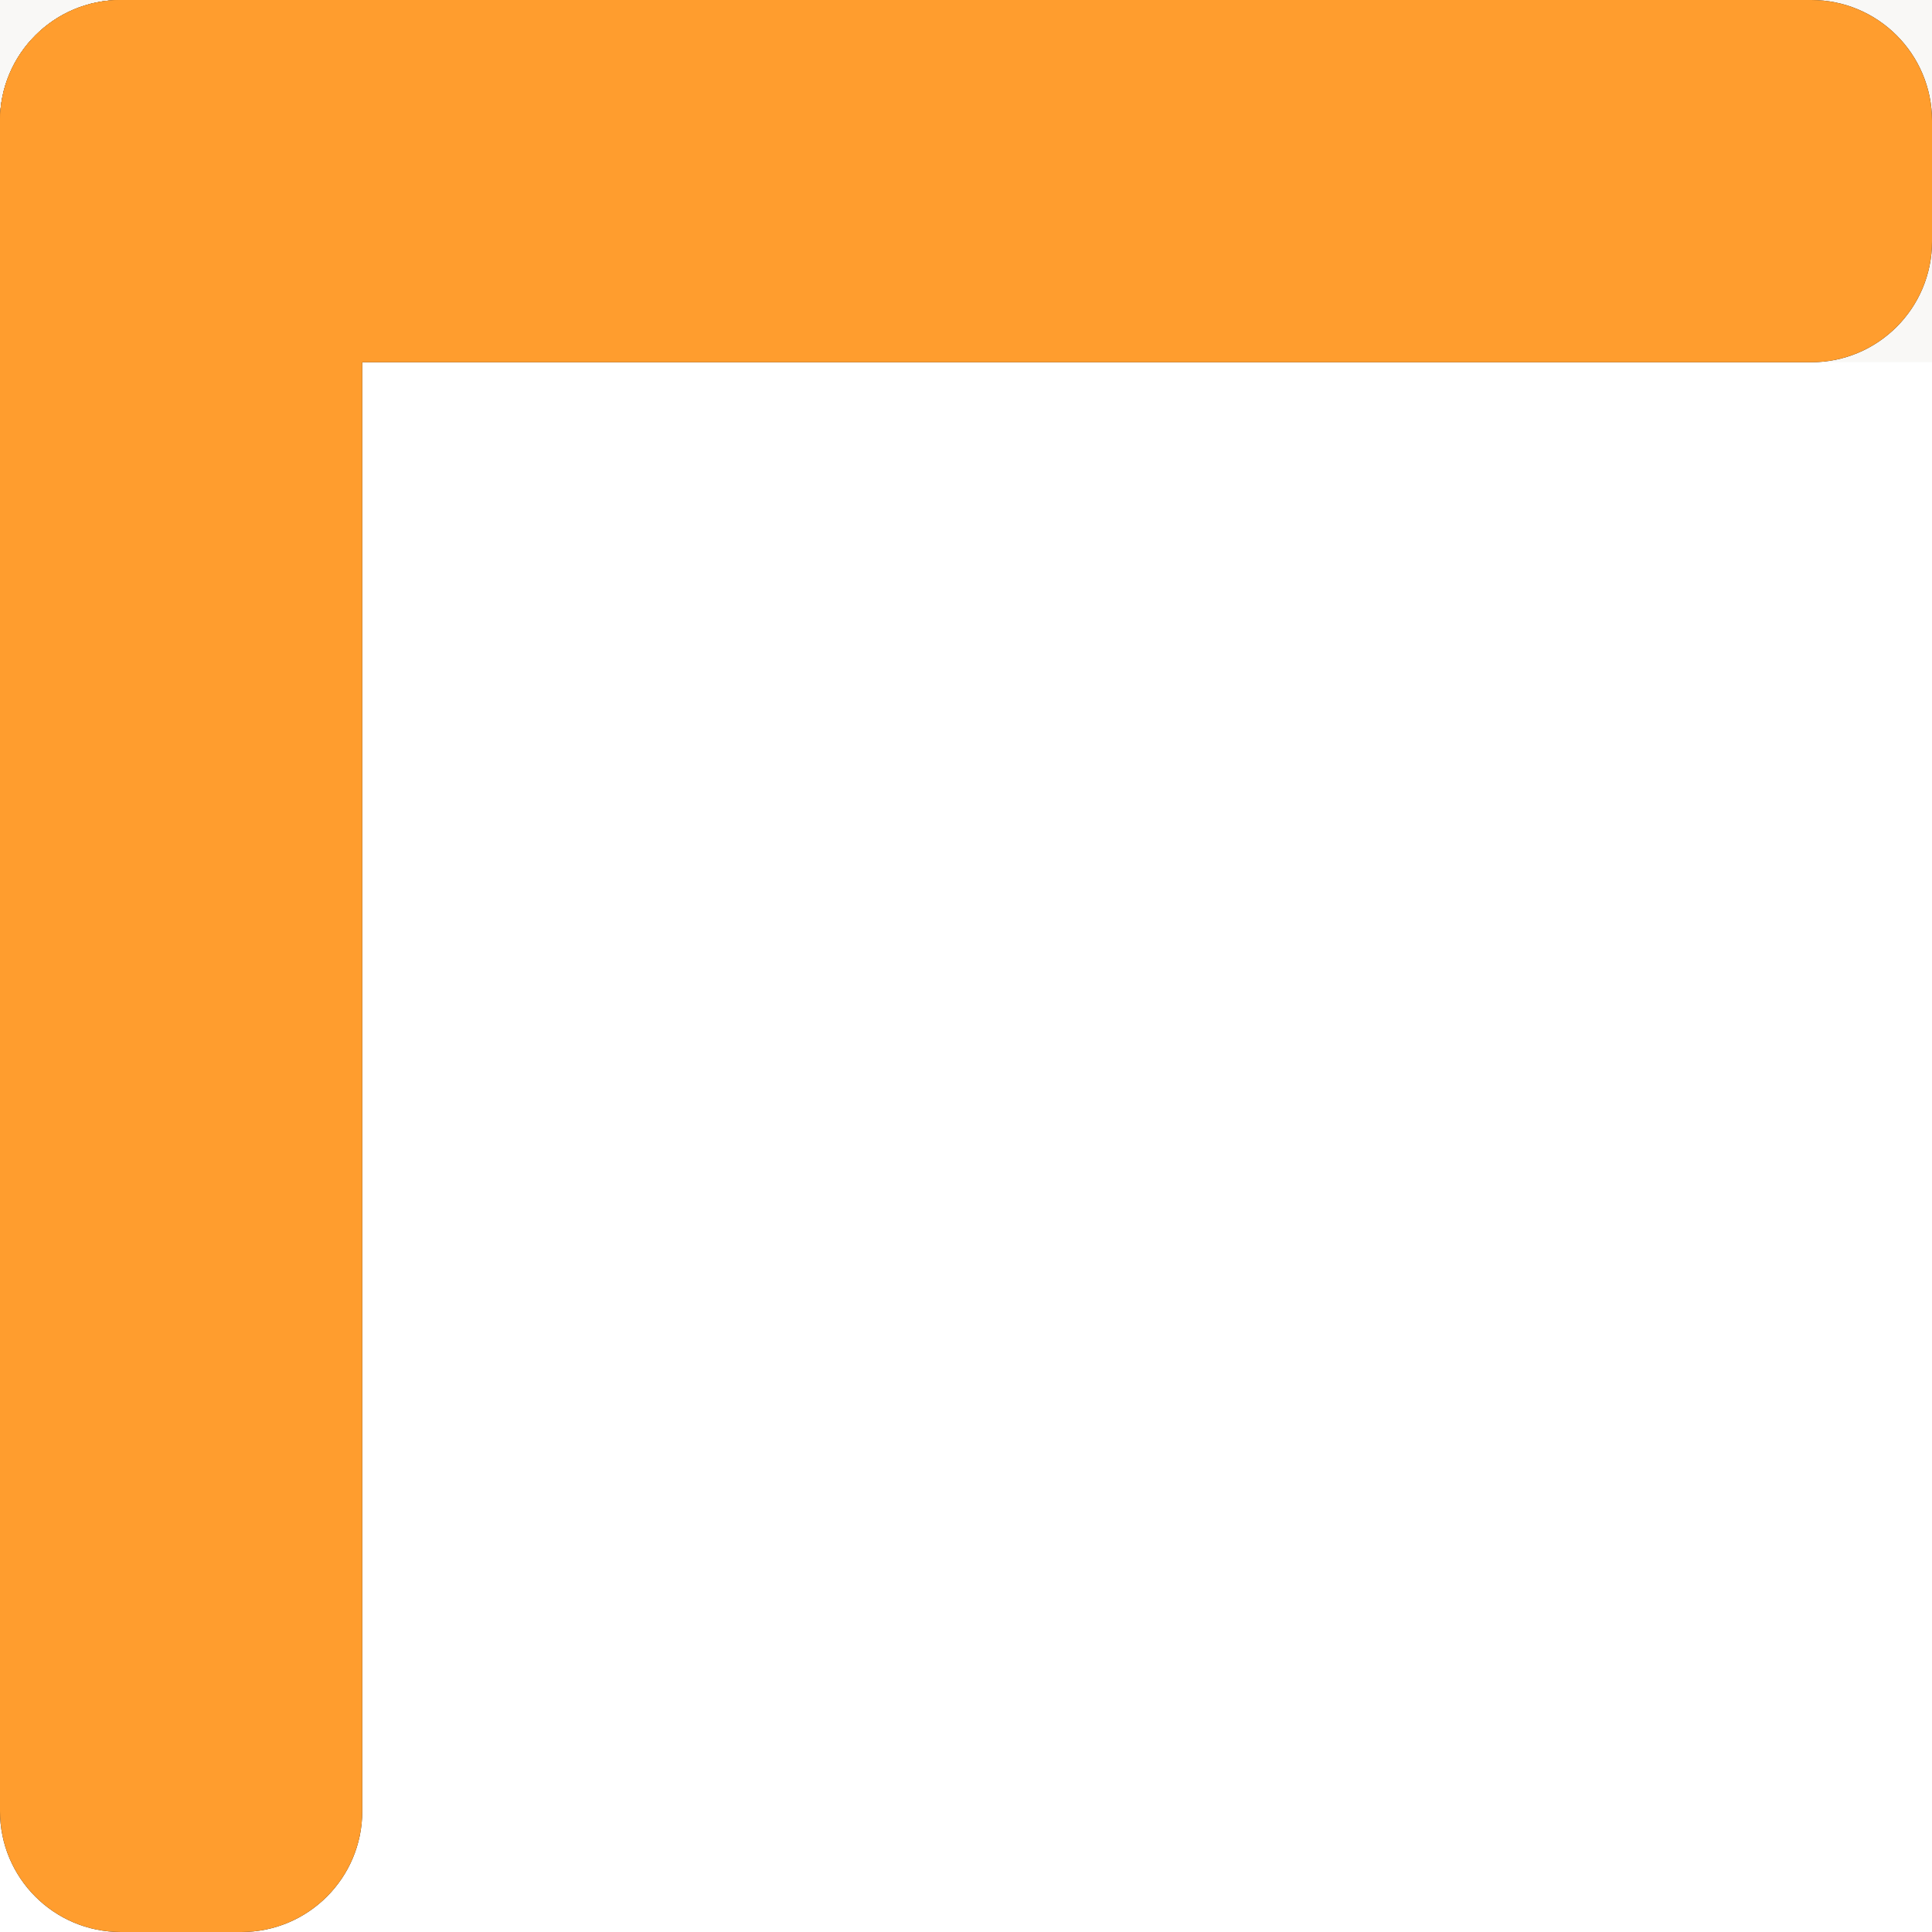
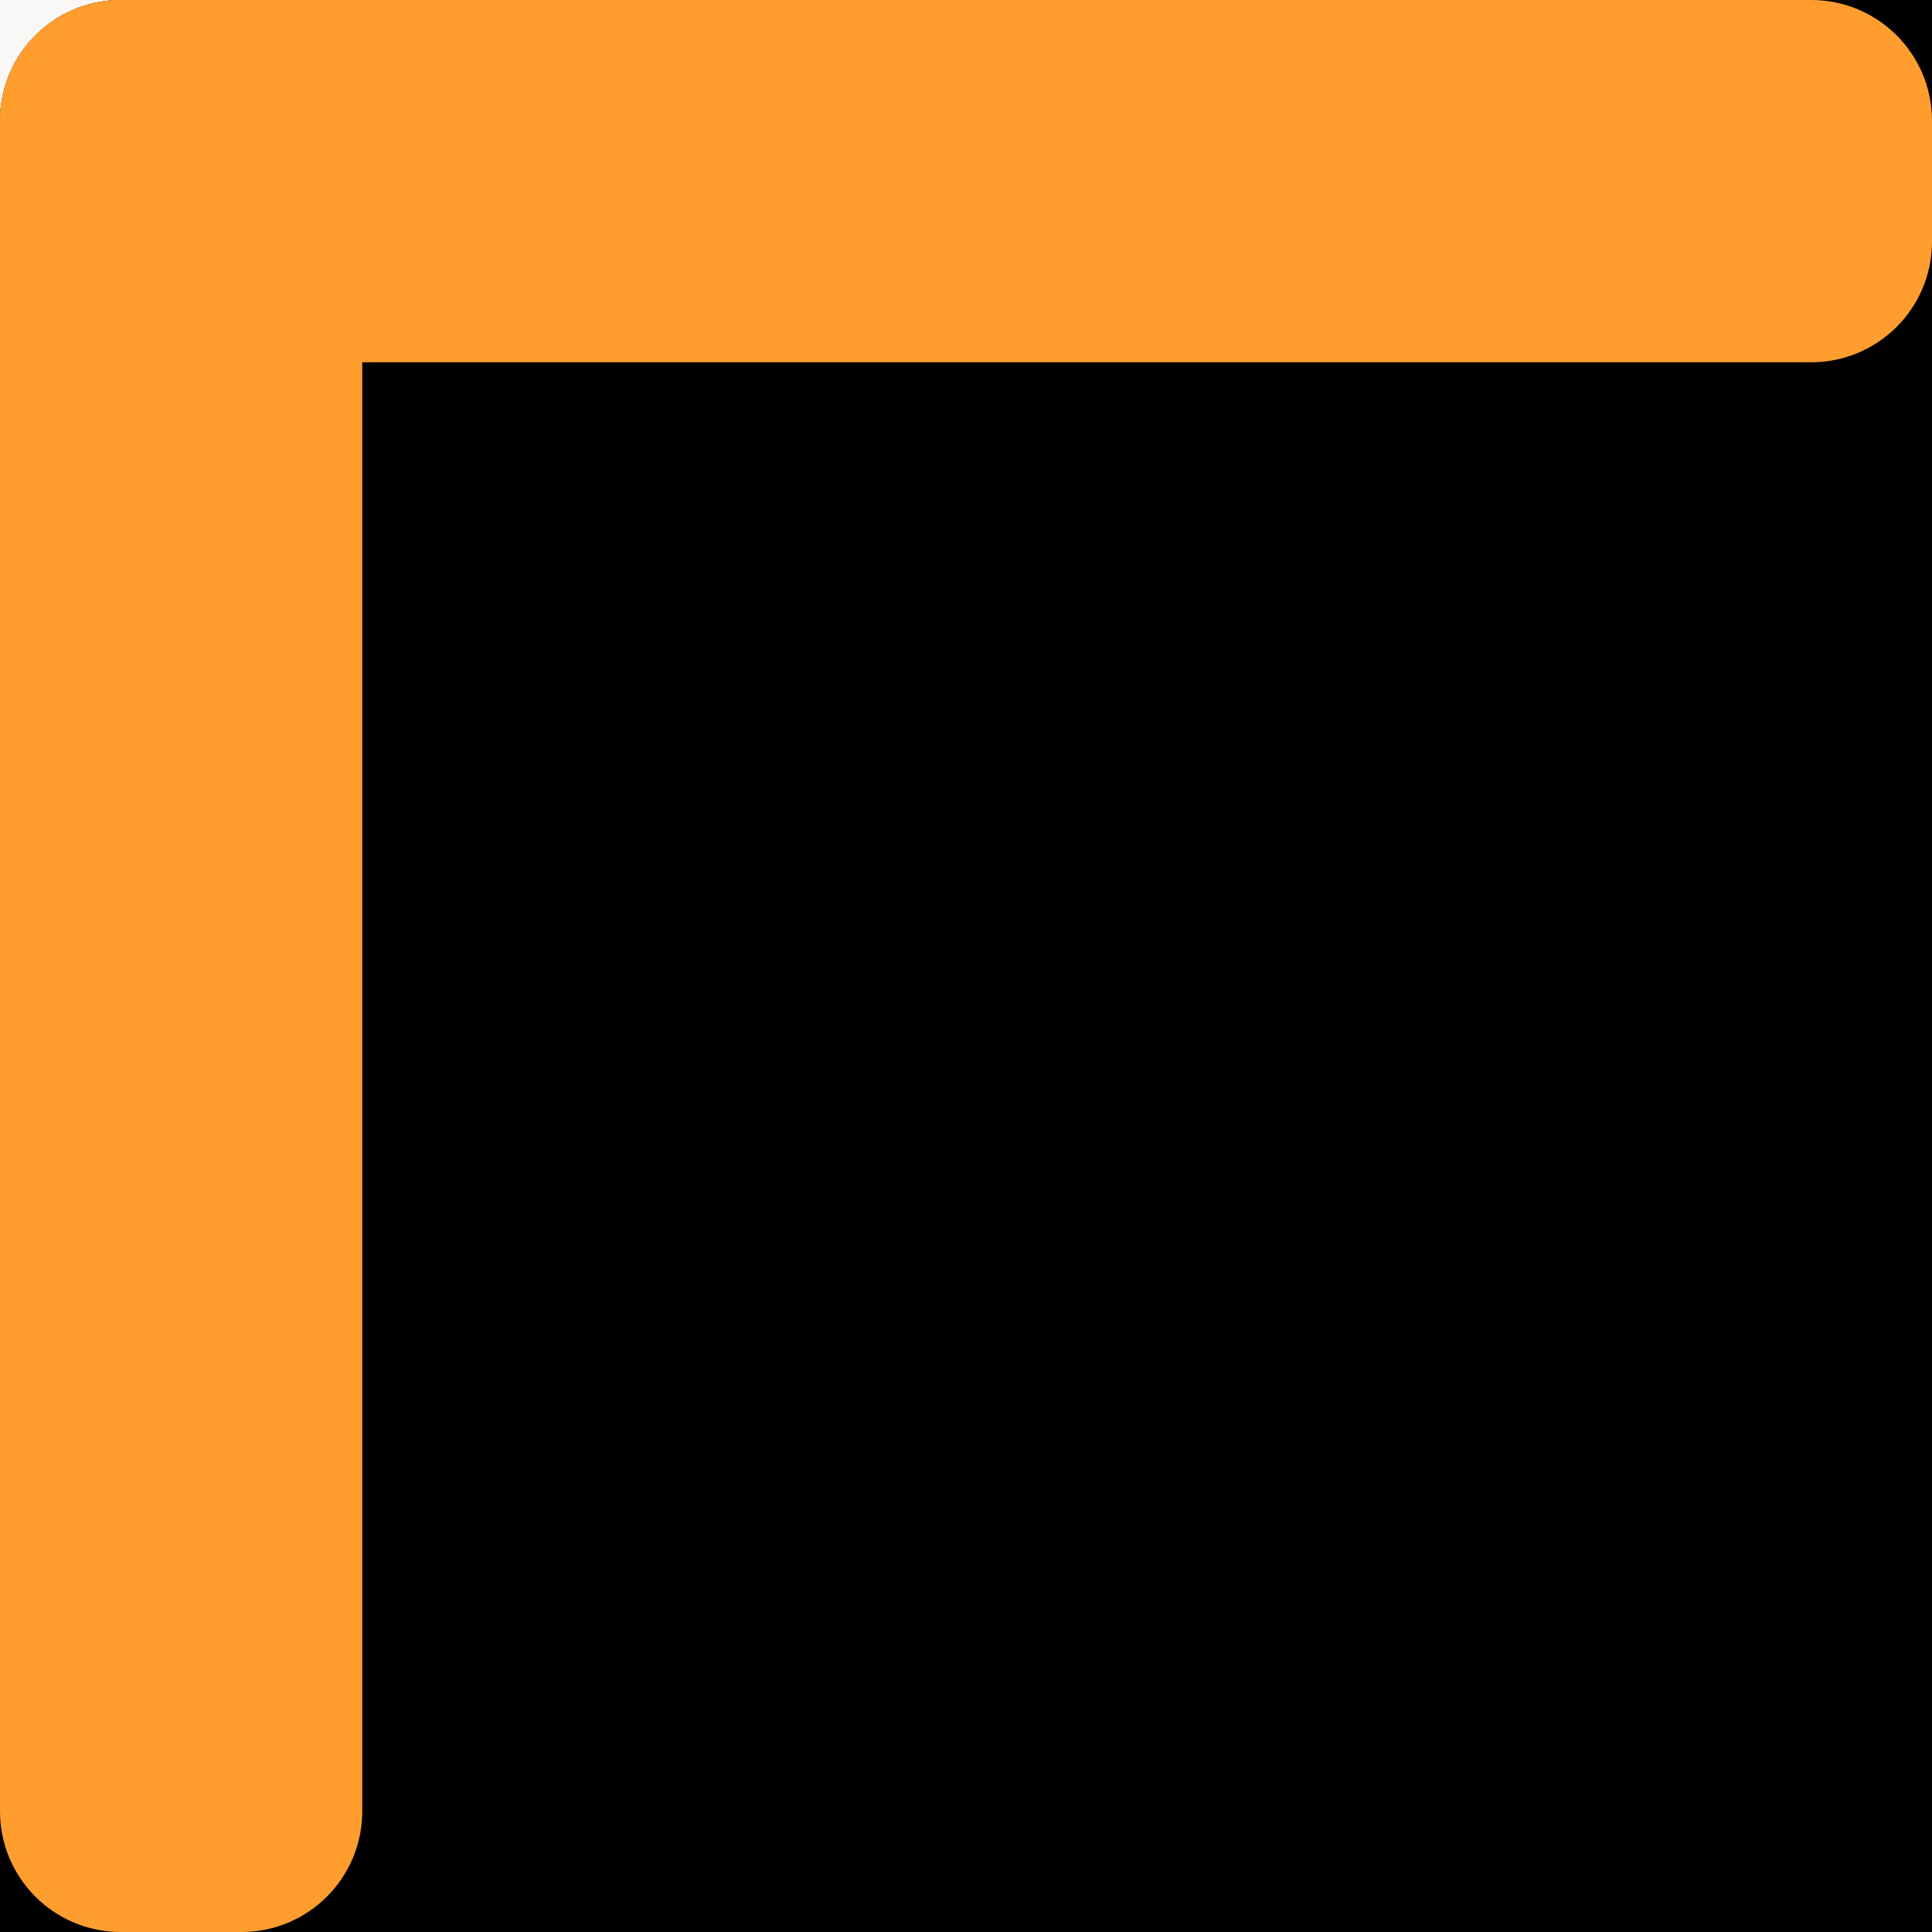
<svg xmlns="http://www.w3.org/2000/svg" width="16" height="16" viewBox="0 0 16 16">
  <defs>
    <rect id="focus-hint-top-margin" x="0" y="0" width="16" height="4" fill="none" stroke="none" />
    <rect id="focus-hint-bottom-margin" x="0" y="12" width="16" height="4" fill="none" stroke="none" />
    <rect id="focus-hint-left-margin" x="0" y="0" width="4" height="16" fill="none" stroke="none" />
    <rect id="focus-hint-right-margin" x="12" y="0" width="4" height="16" fill="none" stroke="none" />
+     <rect id="hint-scrollbar-size" x="0" y="0" width="3" height="3" fill="none" stroke="none" />
    <rect id="hint-slider-size" x="0" y="0" width="3" height="3" fill="none" stroke="none" />
    <g id="arrow-up">
      <rect x="0" y="0" width="1" height="1" fill="none" stroke="none" />
    </g>
    <style id="current-color-scheme" type="text/css">
        .ColorScheme-Text { color: #e8e4dc; stop-color: #e8e4dc; }
        .ColorScheme-Background { color: #1a1917; stop-color: #1a1917; }
        .ColorScheme-Highlight { color: #ff9d2e; stop-color: #ff9d2e; }
        .ColorScheme-ButtonBackground { color: #22201d; stop-color: #22201d; }
        .ColorScheme-ButtonText { color: #e8e4dc; stop-color: #e8e4dc; }
        .ColorScheme-Frame { color: #22201d; stop-color: #22201d; }
      </style>
  </defs>
  <g id="background-vertical">
    <rect x="0" y="0" width="16" height="3" class="ColorScheme-Text" fill="currentColor" opacity="0.14" />
  </g>
  <g id="background-horizontal">
    <rect x="0" y="0" width="16" height="3" class="ColorScheme-Text" fill="currentColor" opacity="0.14" />
  </g>
+   <g id="slider-topleft">
+     <path class="ColorScheme-Background" d="M 2,0 H 4 V 4 H 0 V 2 A 2,2 0 0 1 2,0 Z" fill="ColorScheme-Background" />
+   </g>
+   <g id="slider-top">
+     <rect class="ColorScheme-Background" x="4" y="0" width="8" height="4" fill="ColorScheme-Background" />
+   </g>
+   <g id="slider-topright">
+     <path class="ColorScheme-Background" d="M 2,0 H 16 V 4 H 12 V 2 A 2,2 0 0 0 2,0 Z" fill="ColorScheme-Background" />
+   </g>
+   <g id="slider-left">
+     <rect class="ColorScheme-Background" x="0" y="4" width="4" height="8" fill="ColorScheme-Background" />
+   </g>
+   <g id="slider-center">
+     <rect class="ColorScheme-Background" x="4" y="4" width="8" height="8" fill="ColorScheme-Background" />
+   </g>
+   <g id="slider-right">
+     <rect class="ColorScheme-Background" x="12" y="4" width="4" height="8" fill="ColorScheme-Background" />
+   </g>
+   <g id="slider-bottomleft">
+     <path class="ColorScheme-Background" d="M 2,12 H 4 V 16 H 0 V 2 A 2,2 0 0 0 2,12 Z" fill="ColorScheme-Background" />
+   </g>
+   <g id="slider-bottom">
+     <rect class="ColorScheme-Background" x="4" y="12" width="8" height="4" fill="ColorScheme-Background" />
+   </g>
+   <g id="slider-bottomright">
+     <path class="ColorScheme-Background" d="M 2,12 H 16 V 16 H 12 V 2 A 2,2 0 0 1 2,12 Z" fill="ColorScheme-Background" />
+   </g>
+   <g id="mouseover-slider-topleft">
+     <path class="ColorScheme-Highlight" d="M 2,0 H 4 V 4 H 0 V 2 A 2,2 0 0 1 2,0 Z" fill="ColorScheme-Highlight" />
+   </g>
+   <g id="mouseover-slider-top">
+     <rect class="ColorScheme-Highlight" x="4" y="0" width="8" height="4" fill="ColorScheme-Highlight" />
+   </g>
+   <g id="mouseover-slider-topright">
+     <path class="ColorScheme-Highlight" d="M 2,0 H 16 V 4 H 12 V 2 A 2,2 0 0 0 2,0 Z" fill="ColorScheme-Highlight" />
+   </g>
+   <g id="mouseover-slider-left">
+     <rect class="ColorScheme-Highlight" x="0" y="4" width="4" height="8" fill="ColorScheme-Highlight" />
+   </g>
+   <g id="mouseover-slider-center">
+     <rect class="ColorScheme-Highlight" x="4" y="4" width="8" height="8" fill="ColorScheme-Highlight" />
+   </g>
+   <g id="mouseover-slider-right">
+     <rect class="ColorScheme-Highlight" x="12" y="4" width="4" height="8" fill="ColorScheme-Highlight" />
+   </g>
+   <g id="mouseover-slider-bottomleft">
+     <path class="ColorScheme-Highlight" d="M 2,12 H 4 V 16 H 0 V 2 A 2,2 0 0 0 2,12 Z" fill="ColorScheme-Highlight" />
+   </g>
+   <g id="mouseover-slider-bottom">
+     <rect class="ColorScheme-Highlight" x="4" y="12" width="8" height="4" fill="ColorScheme-Highlight" />
+   </g>
+   <g id="mouseover-slider-bottomright">
+     <path class="ColorScheme-Highlight" d="M 2,12 H 16 V 16 H 12 V 2 A 2,2 0 0 1 2,12 Z" fill="ColorScheme-Highlight" />
+   </g>
  <g id="slider-vertical">
    <rect x="0" y="0" width="3" height="16" rx="1" ry="1" class="ColorScheme-Background" fill="currentColor" />
  </g>
  <g id="slider-horizontal">
    <rect x="0" y="0" width="16" height="3" rx="1" ry="1" class="ColorScheme-Background" fill="currentColor" />
  </g>
  <g id="slider-vertical-hover">
    <rect x="0" y="0" width="3" height="16" rx="1" ry="1" class="ColorScheme-Highlight" fill="currentColor" />
  </g>
  <g id="slider-horizontal-hover">
    <rect x="0" y="0" width="16" height="3" rx="1" ry="1" class="ColorScheme-Highlight" fill="currentColor" />
  </g>
</svg>
